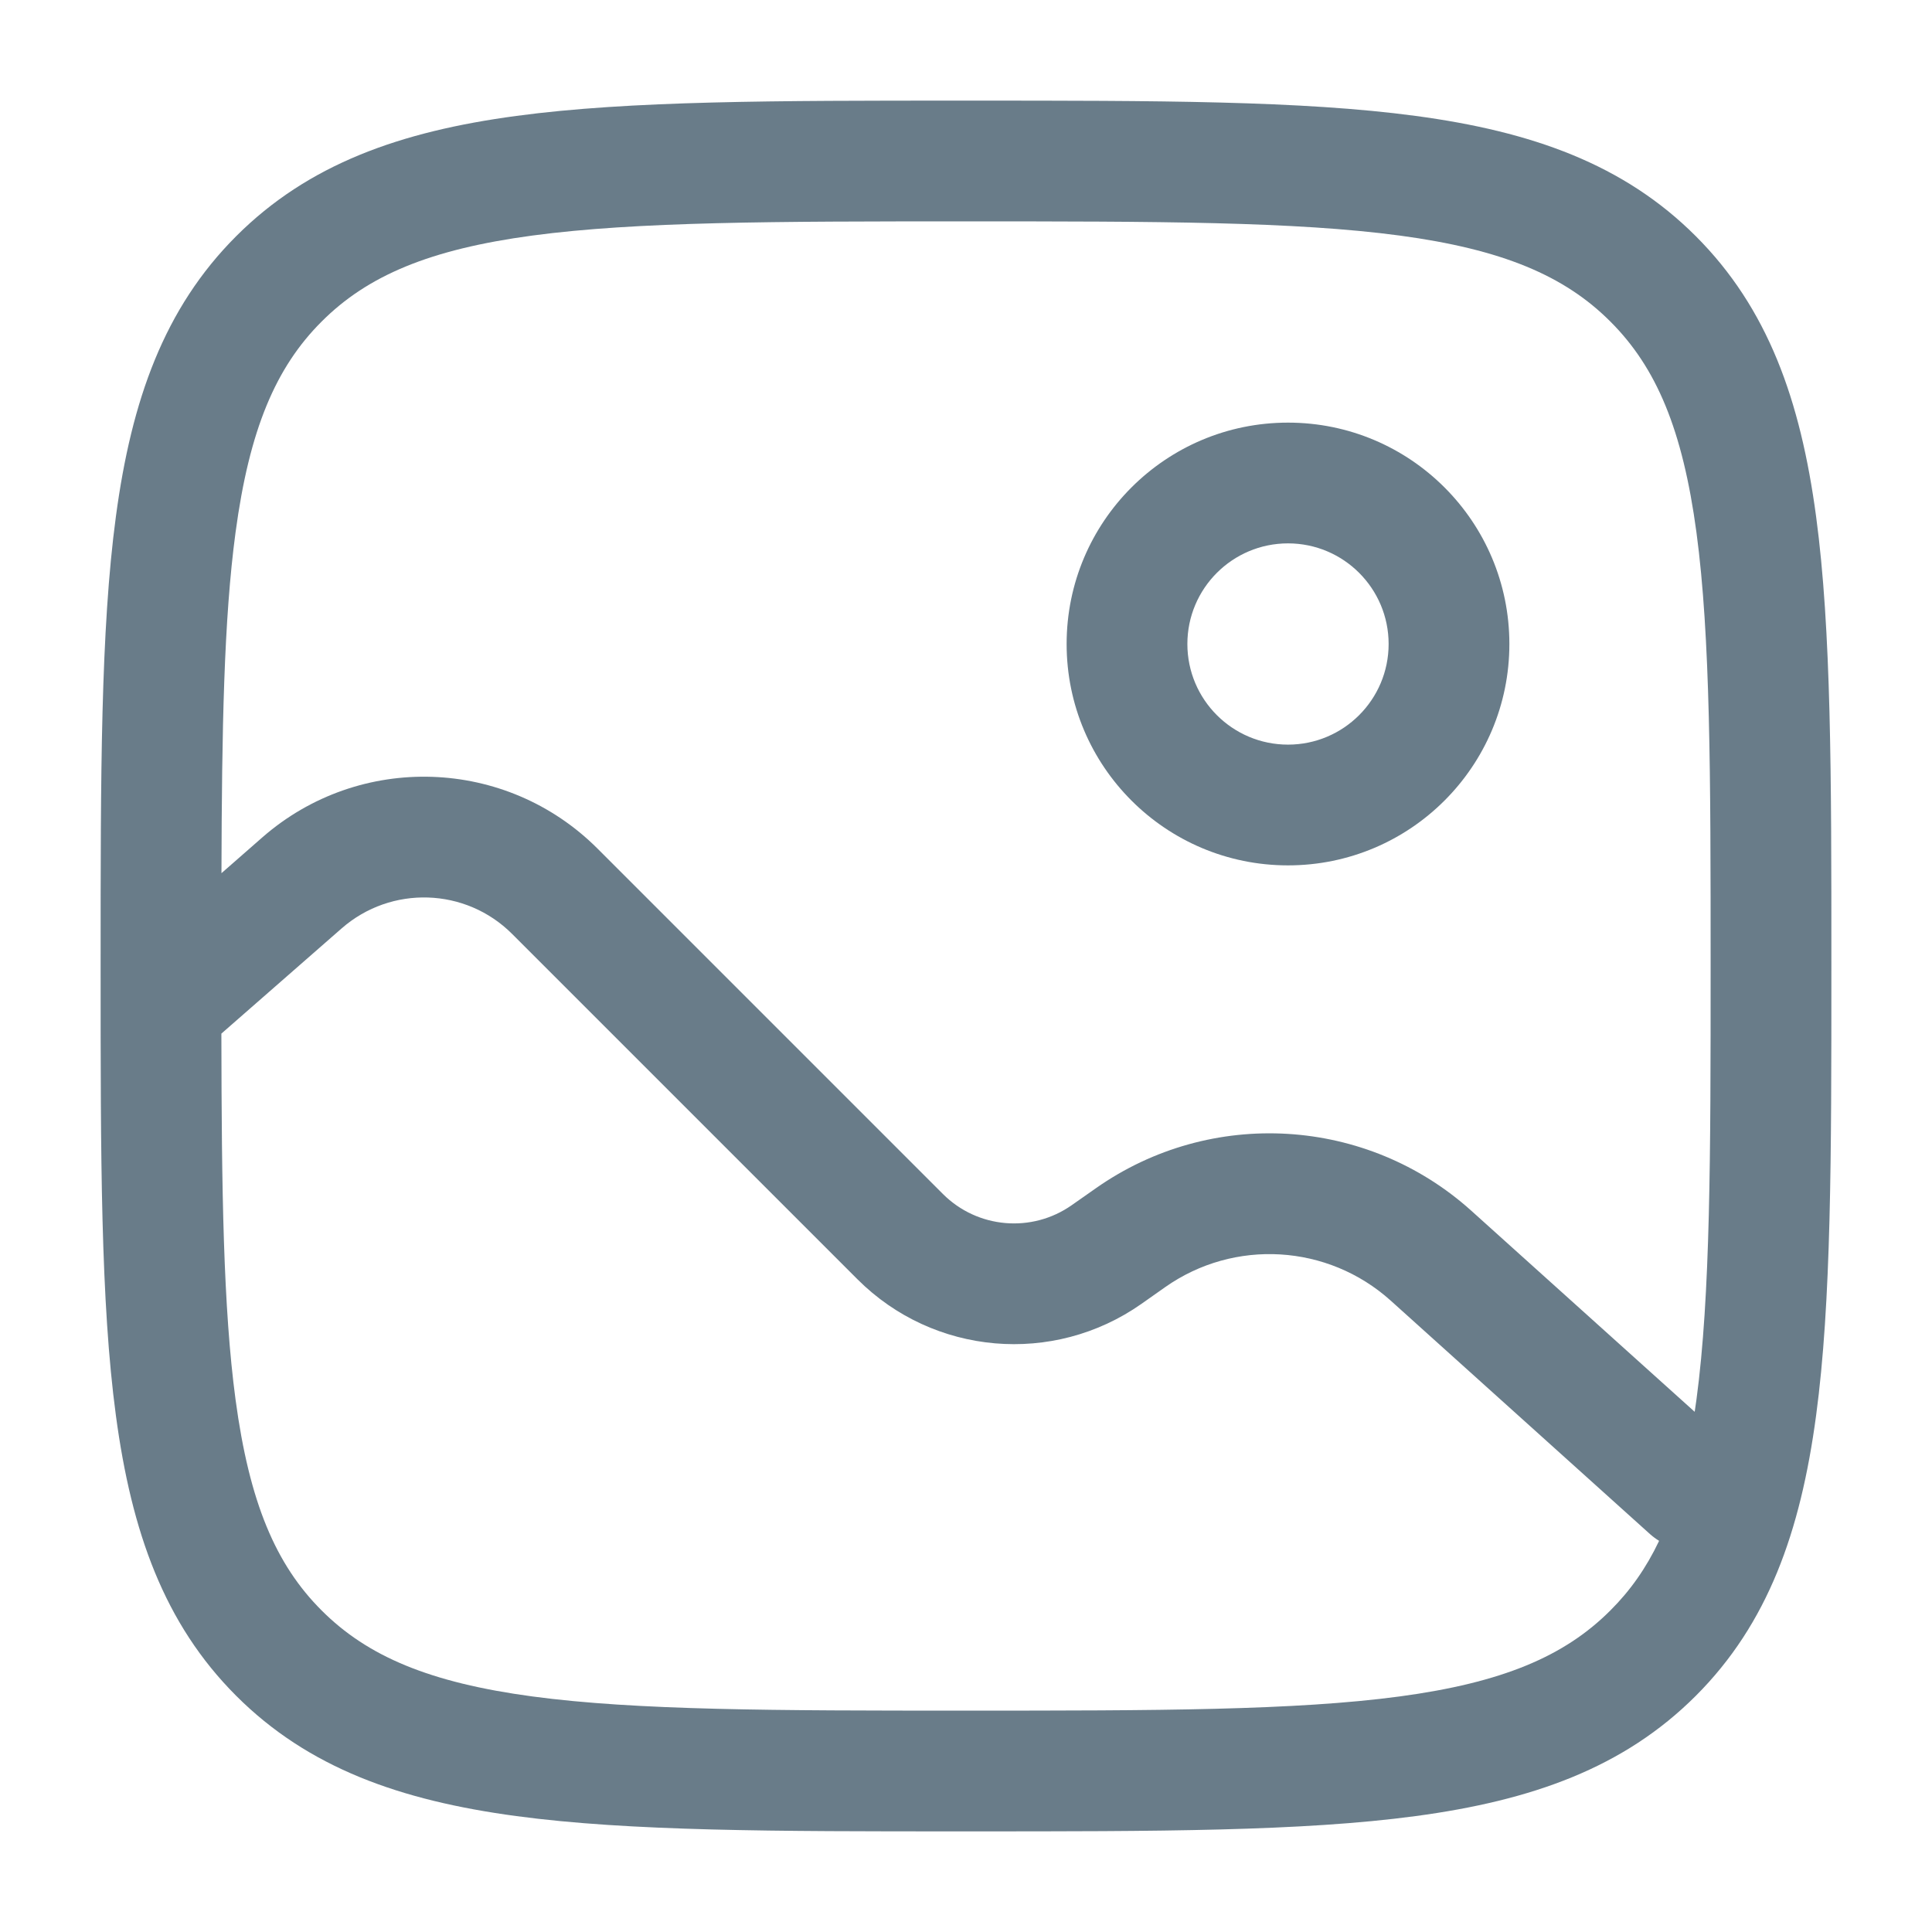
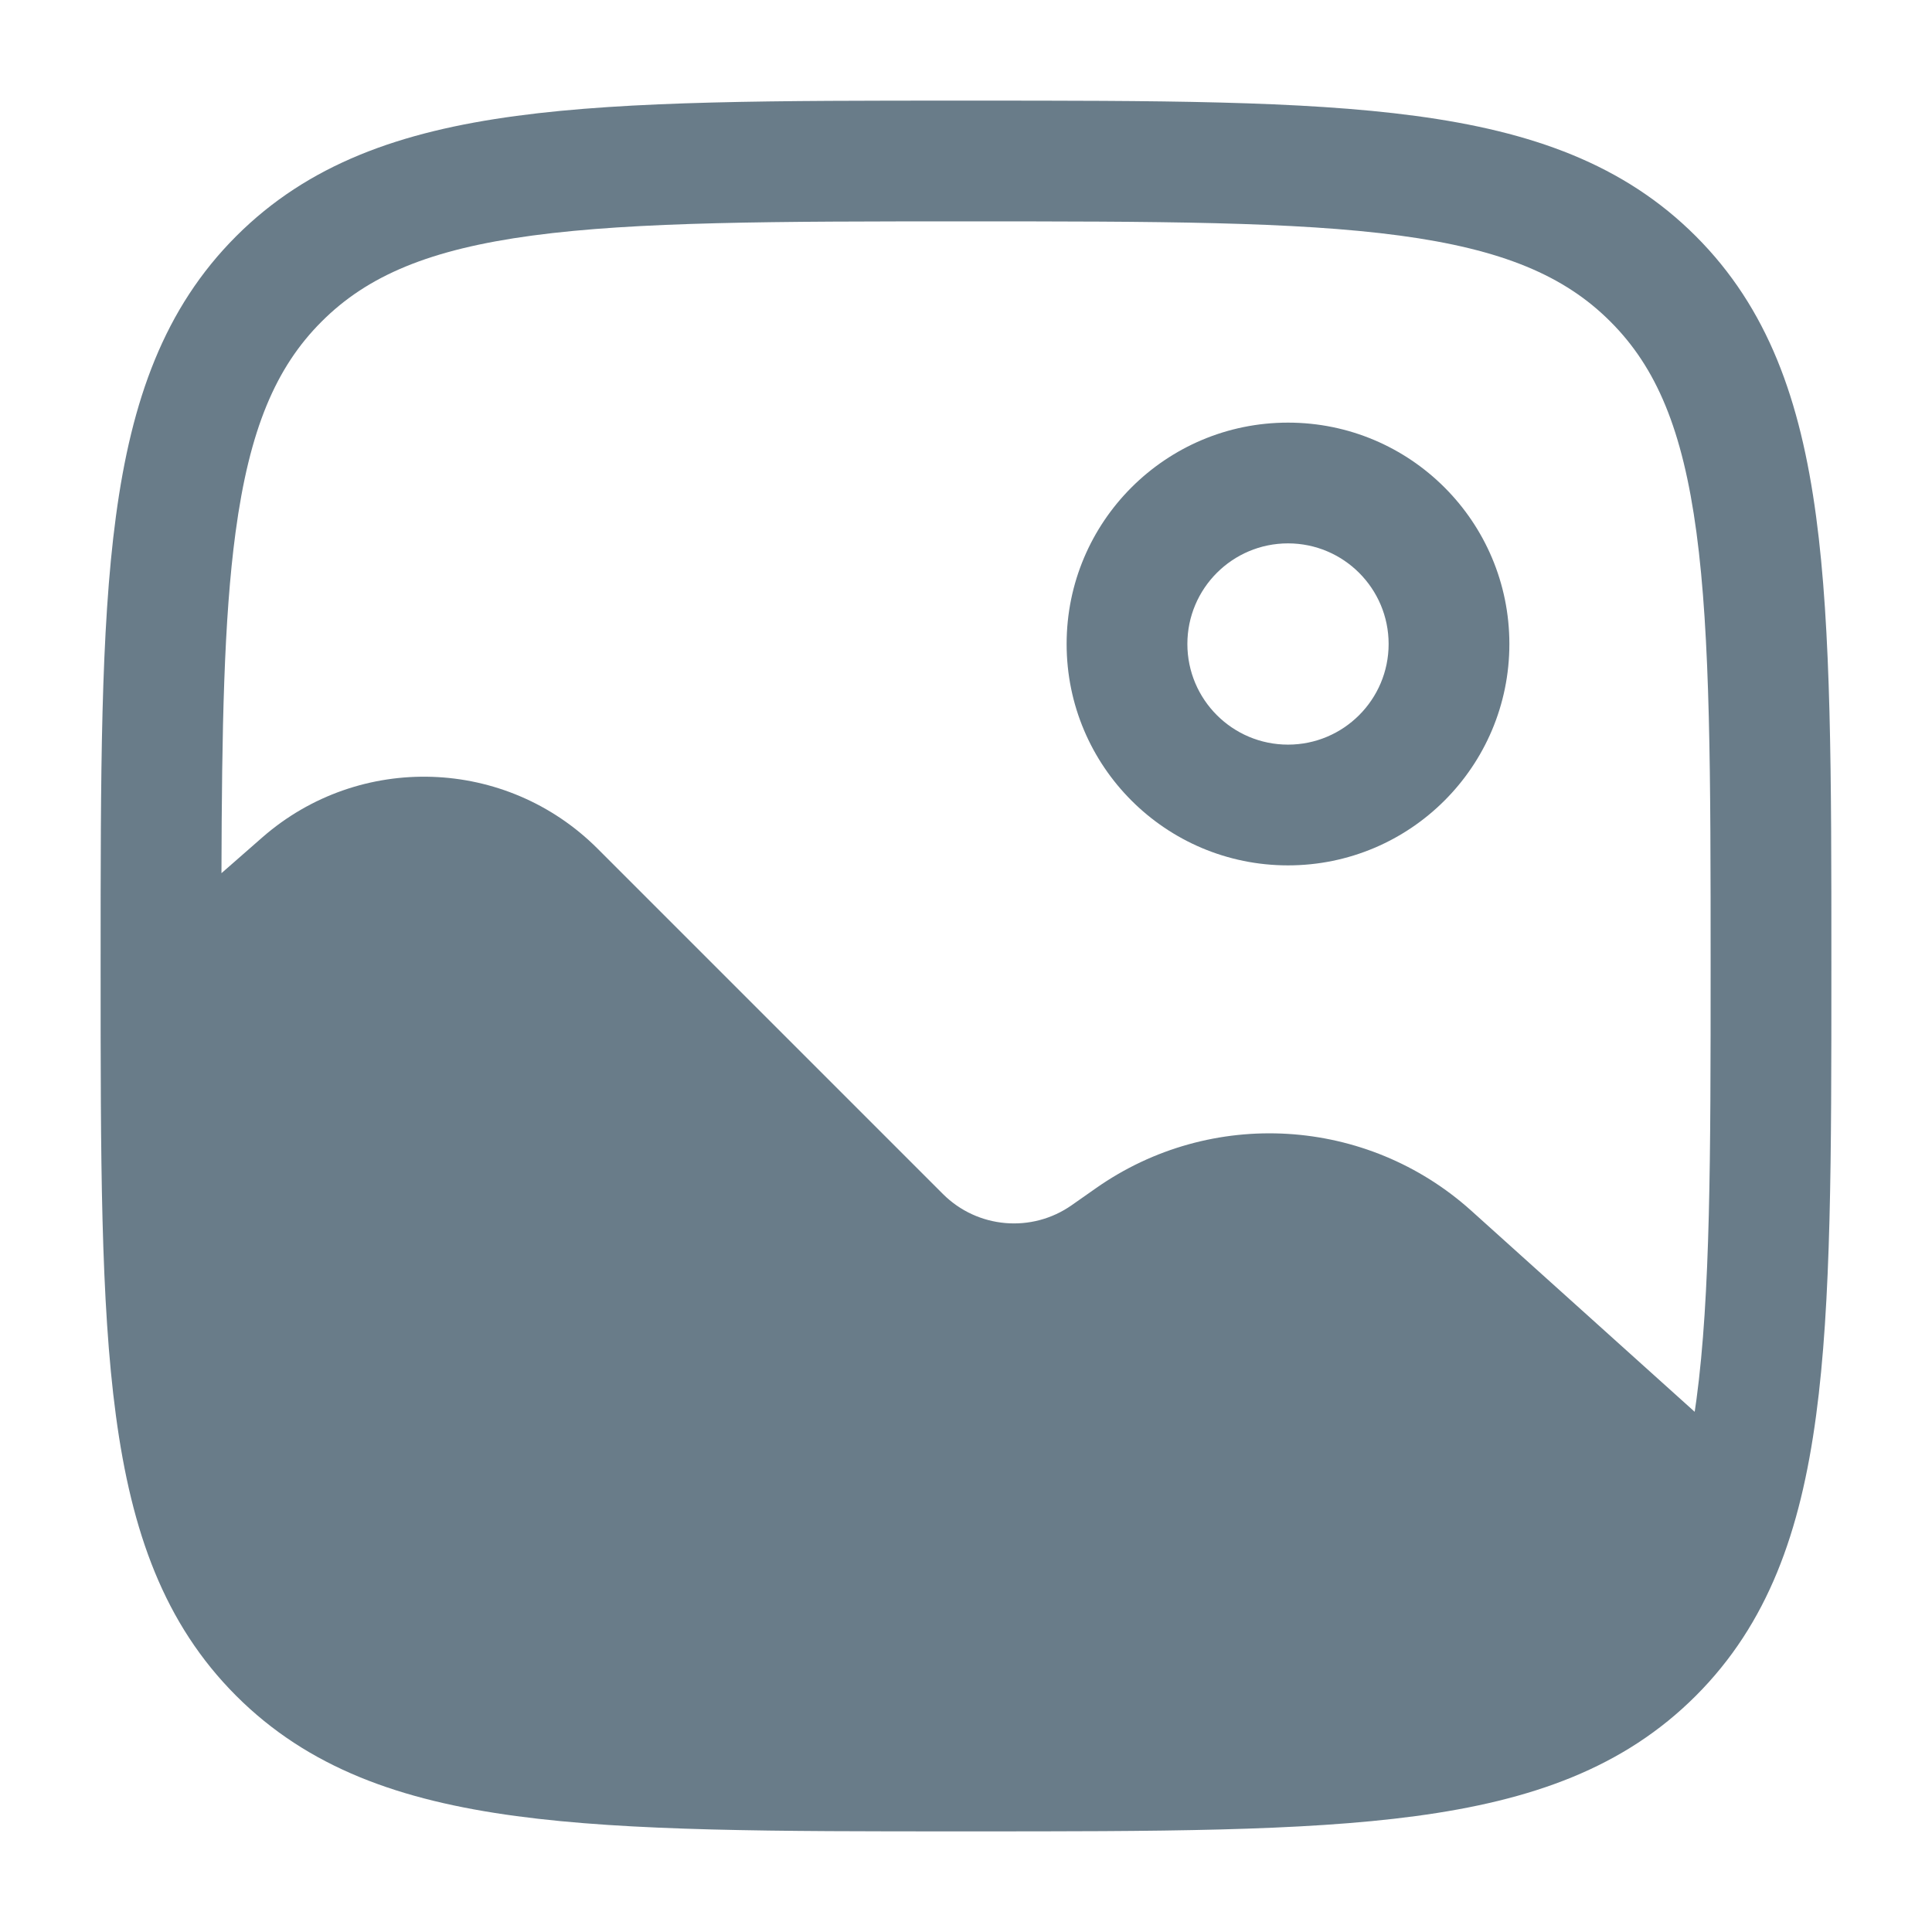
<svg xmlns="http://www.w3.org/2000/svg" width="24" height="24" viewBox="0 0 24 24" fill="none">
-   <path fill-rule="evenodd" clip-rule="evenodd" d="M16 6.75C15.31 6.75 14.75 7.31 14.75 8C14.75 8.69 15.31 9.25 16 9.25C16.69 9.25 17.25 8.69 17.25 8C17.25 7.31 16.69 6.75 16 6.75ZM13.25 8C13.25 6.481 14.481 5.25 16 5.25C17.519 5.25 18.75 6.481 18.75 8C18.75 9.519 17.519 10.75 16 10.75C14.481 10.75 13.25 9.519 13.25 8Z" fill="#697C89" />
-   <path fill-rule="evenodd" clip-rule="evenodd" d="M11.943 1.25H12.057C14.366 1.25 16.175 1.25 17.586 1.44C19.031 1.634 20.171 2.039 21.066 2.934C21.961 3.829 22.366 4.969 22.56 6.414C22.75 7.825 22.75 9.634 22.75 11.943V12.057C22.75 14.366 22.75 16.175 22.56 17.586C22.366 19.031 21.961 20.171 21.066 21.066C20.171 21.961 19.031 22.366 17.586 22.56C16.175 22.75 14.366 22.75 12.057 22.75H11.943C9.634 22.75 7.825 22.75 6.414 22.56C4.969 22.366 3.829 21.961 2.934 21.066C2.039 20.171 1.634 19.031 1.44 17.586C1.25 16.175 1.25 14.366 1.25 12.057V11.943C1.25 9.634 1.25 7.825 1.44 6.414C1.634 4.969 2.039 3.829 2.934 2.934C3.829 2.039 4.969 1.634 6.414 1.44C7.825 1.25 9.634 1.25 11.943 1.25ZM3.995 20.005C3.425 19.436 3.098 18.665 2.926 17.386C2.773 16.245 2.753 14.789 2.75 12.84L4.245 11.532C4.86 10.995 5.785 11.025 6.362 11.602L10.652 15.892C11.597 16.837 13.084 16.966 14.178 16.198L14.476 15.988C15.334 15.385 16.495 15.455 17.275 16.156L20.498 19.058C20.533 19.089 20.571 19.117 20.61 19.141C20.448 19.482 20.249 19.762 20.005 20.005C19.436 20.575 18.665 20.902 17.386 21.074C16.086 21.248 14.378 21.25 12 21.25C9.622 21.25 7.914 21.248 6.614 21.074C5.335 20.902 4.564 20.575 3.995 20.005ZM6.614 2.926C5.335 3.098 4.564 3.425 3.995 3.995C3.425 4.564 3.098 5.335 2.926 6.614C2.781 7.693 2.756 9.054 2.751 10.847L3.258 10.403C4.466 9.346 6.287 9.406 7.423 10.542L11.713 14.832C12.142 15.261 12.818 15.32 13.315 14.97L13.613 14.761C15.044 13.755 16.979 13.872 18.278 15.041L21.052 17.538C21.06 17.488 21.067 17.438 21.074 17.386C21.248 16.086 21.25 14.378 21.25 12C21.25 9.622 21.248 7.914 21.074 6.614C20.902 5.335 20.575 4.564 20.005 3.995C19.436 3.425 18.665 3.098 17.386 2.926C16.086 2.752 14.378 2.75 12 2.75C9.622 2.75 7.914 2.752 6.614 2.926Z" fill="#697C89" />
+   <path fillRule="evenodd" clipRule="evenodd" d="M16 6.75C15.31 6.75 14.75 7.31 14.75 8C14.75 8.69 15.31 9.25 16 9.25C16.69 9.25 17.25 8.69 17.25 8C17.25 7.31 16.69 6.75 16 6.75ZM13.25 8C13.25 6.481 14.481 5.25 16 5.25C17.519 5.25 18.75 6.481 18.75 8C18.75 9.519 17.519 10.75 16 10.75C14.481 10.75 13.25 9.519 13.25 8Z" fill="#697C89" />
+   <path fillRule="evenodd" clipRule="evenodd" d="M11.943 1.25H12.057C14.366 1.25 16.175 1.25 17.586 1.44C19.031 1.634 20.171 2.039 21.066 2.934C21.961 3.829 22.366 4.969 22.56 6.414C22.75 7.825 22.75 9.634 22.75 11.943V12.057C22.75 14.366 22.75 16.175 22.56 17.586C22.366 19.031 21.961 20.171 21.066 21.066C20.171 21.961 19.031 22.366 17.586 22.56C16.175 22.75 14.366 22.75 12.057 22.75H11.943C9.634 22.75 7.825 22.75 6.414 22.56C4.969 22.366 3.829 21.961 2.934 21.066C2.039 20.171 1.634 19.031 1.44 17.586C1.25 16.175 1.25 14.366 1.25 12.057V11.943C1.25 9.634 1.25 7.825 1.44 6.414C1.634 4.969 2.039 3.829 2.934 2.934C3.829 2.039 4.969 1.634 6.414 1.44C7.825 1.25 9.634 1.25 11.943 1.25ZM3.995 20.005C3.425 19.436 3.098 18.665 2.926 17.386C2.773 16.245 2.753 14.789 2.75 12.84L4.245 11.532C4.86 10.995 5.785 11.025 6.362 11.602L10.652 15.892C11.597 16.837 13.084 16.966 14.178 16.198L14.476 15.988C15.334 15.385 16.495 15.455 17.275 16.156L20.498 19.058C20.533 19.089 20.571 19.117 20.61 19.141C20.448 19.482 20.249 19.762 20.005 20.005C19.436 20.575 18.665 20.902 17.386 21.074C16.086 21.248 14.378 21.25 12 21.25C9.622 21.25 7.914 21.248 6.614 21.074C5.335 20.902 4.564 20.575 3.995 20.005ZM6.614 2.926C5.335 3.098 4.564 3.425 3.995 3.995C3.425 4.564 3.098 5.335 2.926 6.614C2.781 7.693 2.756 9.054 2.751 10.847L3.258 10.403C4.466 9.346 6.287 9.406 7.423 10.542L11.713 14.832C12.142 15.261 12.818 15.32 13.315 14.97L13.613 14.761C15.044 13.755 16.979 13.872 18.278 15.041L21.052 17.538C21.06 17.488 21.067 17.438 21.074 17.386C21.248 16.086 21.25 14.378 21.25 12C21.25 9.622 21.248 7.914 21.074 6.614C20.902 5.335 20.575 4.564 20.005 3.995C19.436 3.425 18.665 3.098 17.386 2.926C16.086 2.752 14.378 2.75 12 2.75C9.622 2.75 7.914 2.752 6.614 2.926Z" fill="#697C89" />
</svg>
